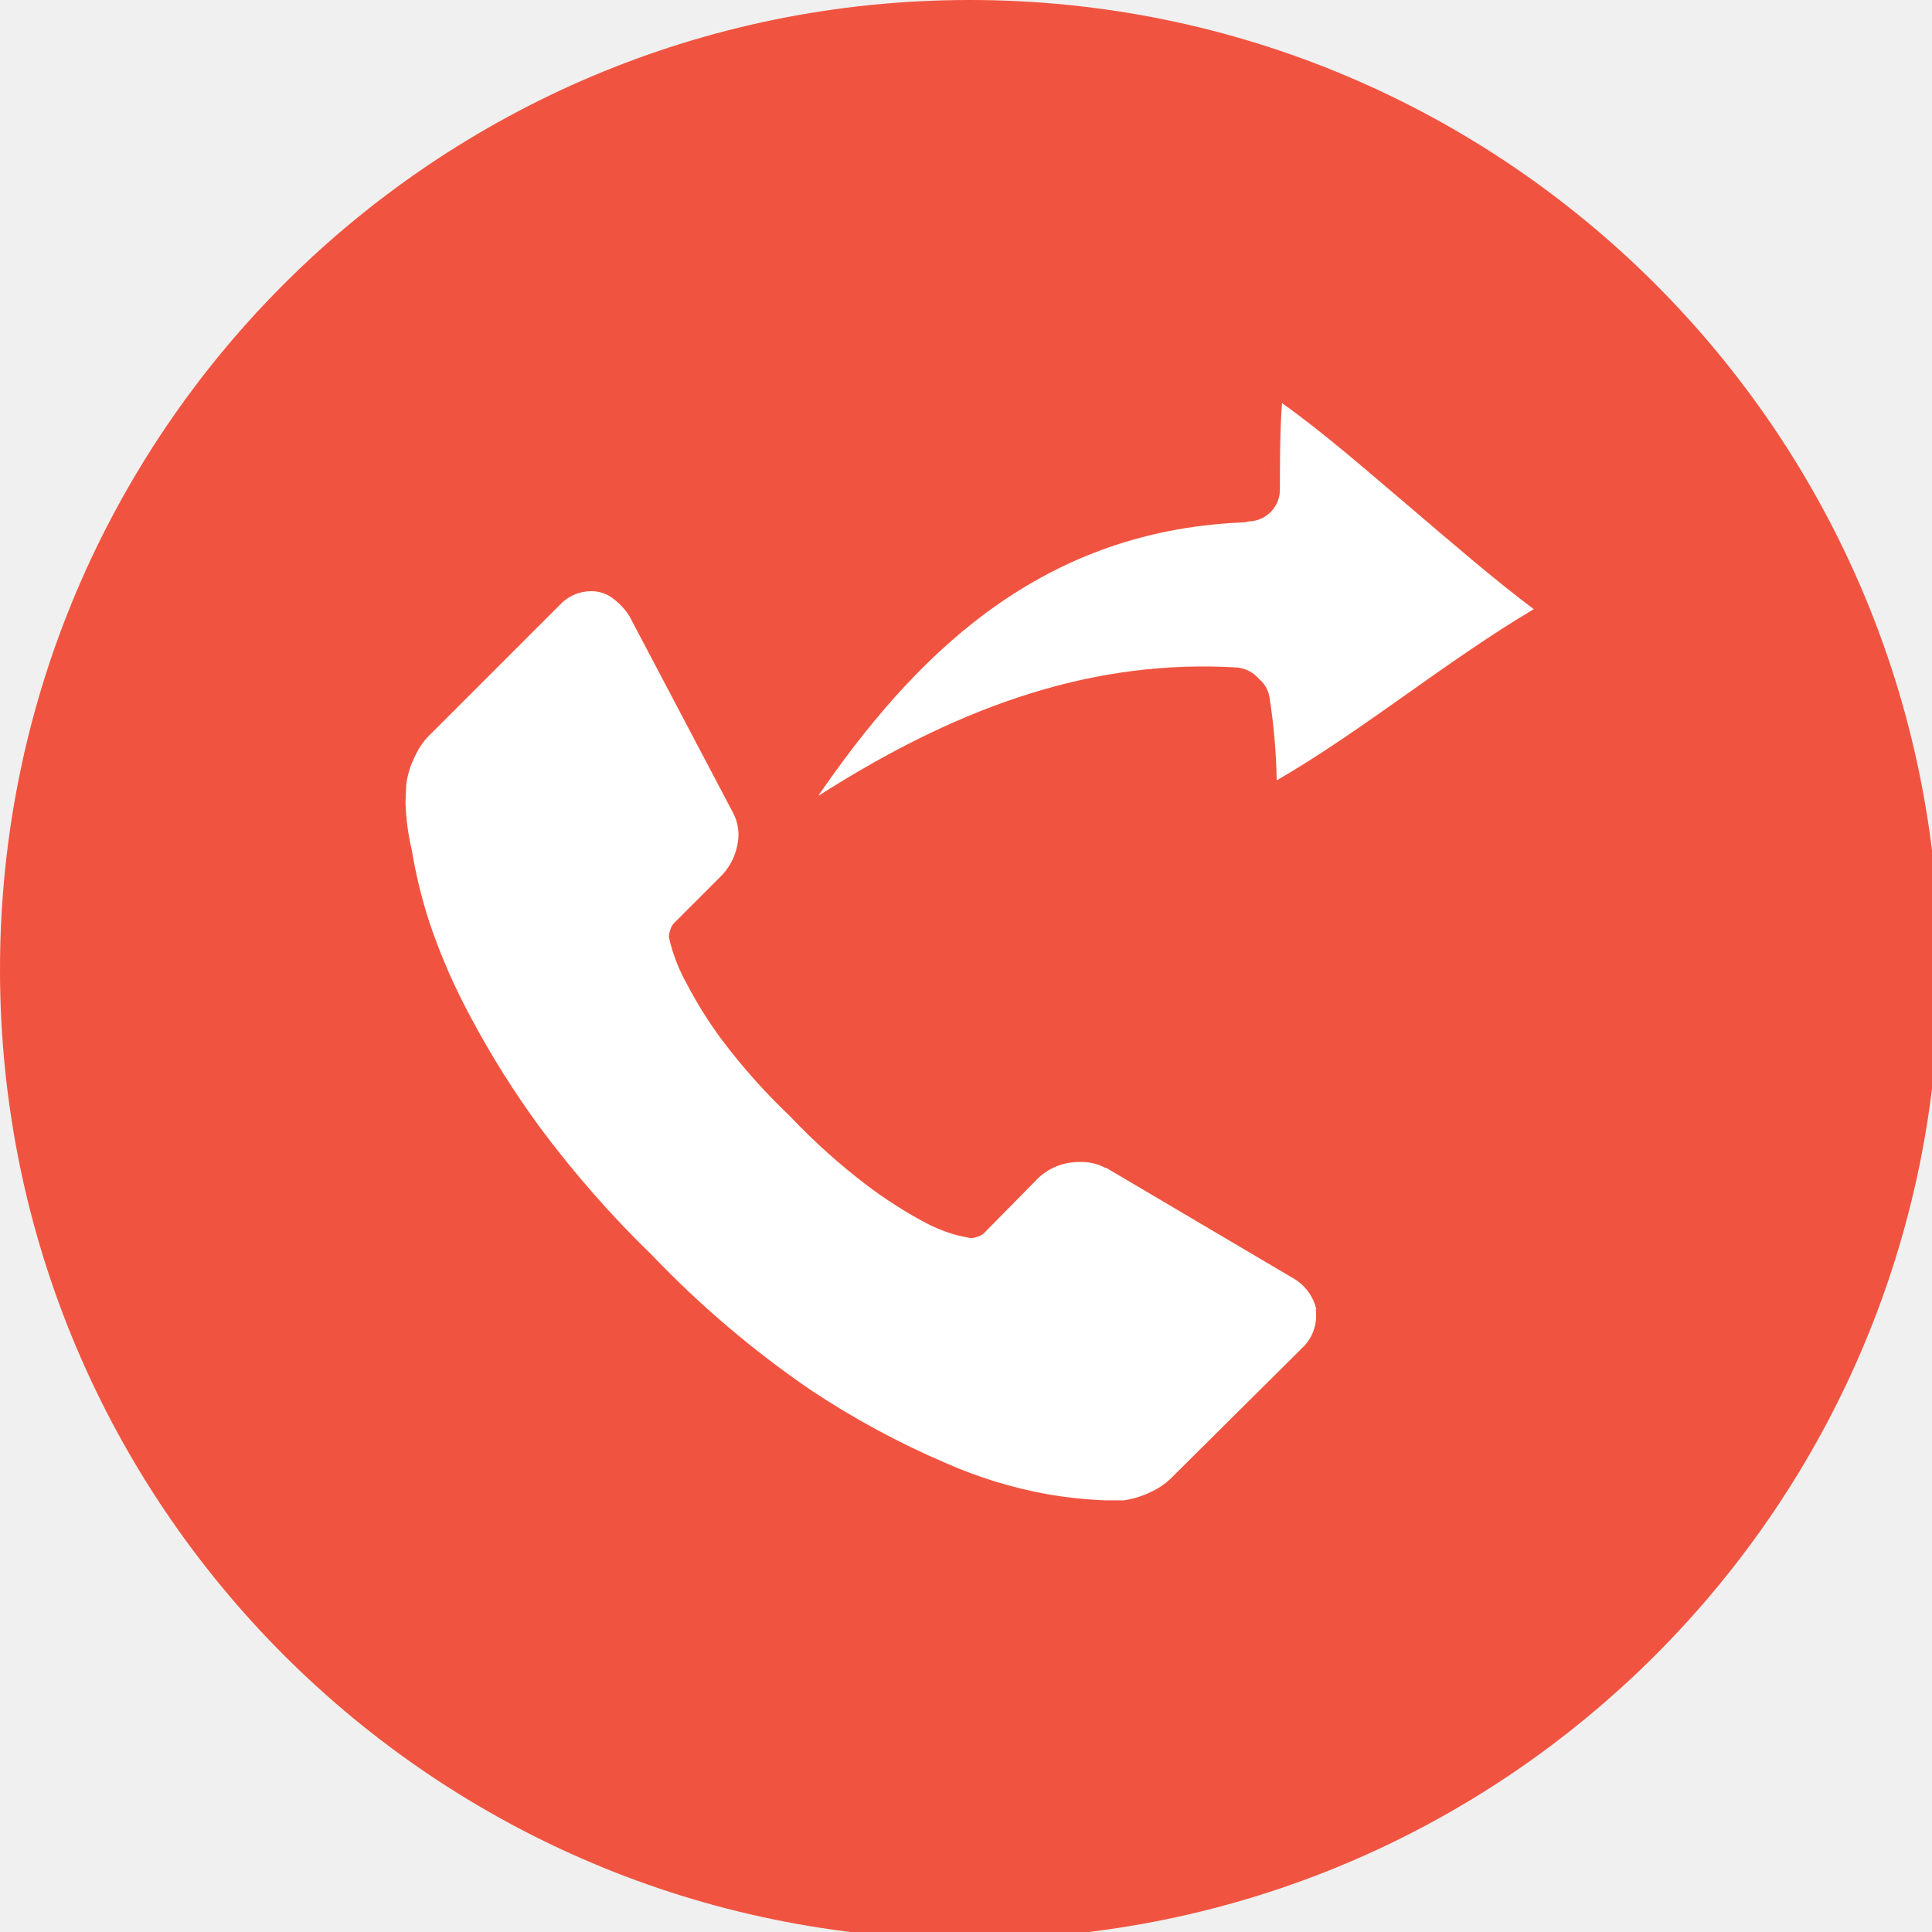
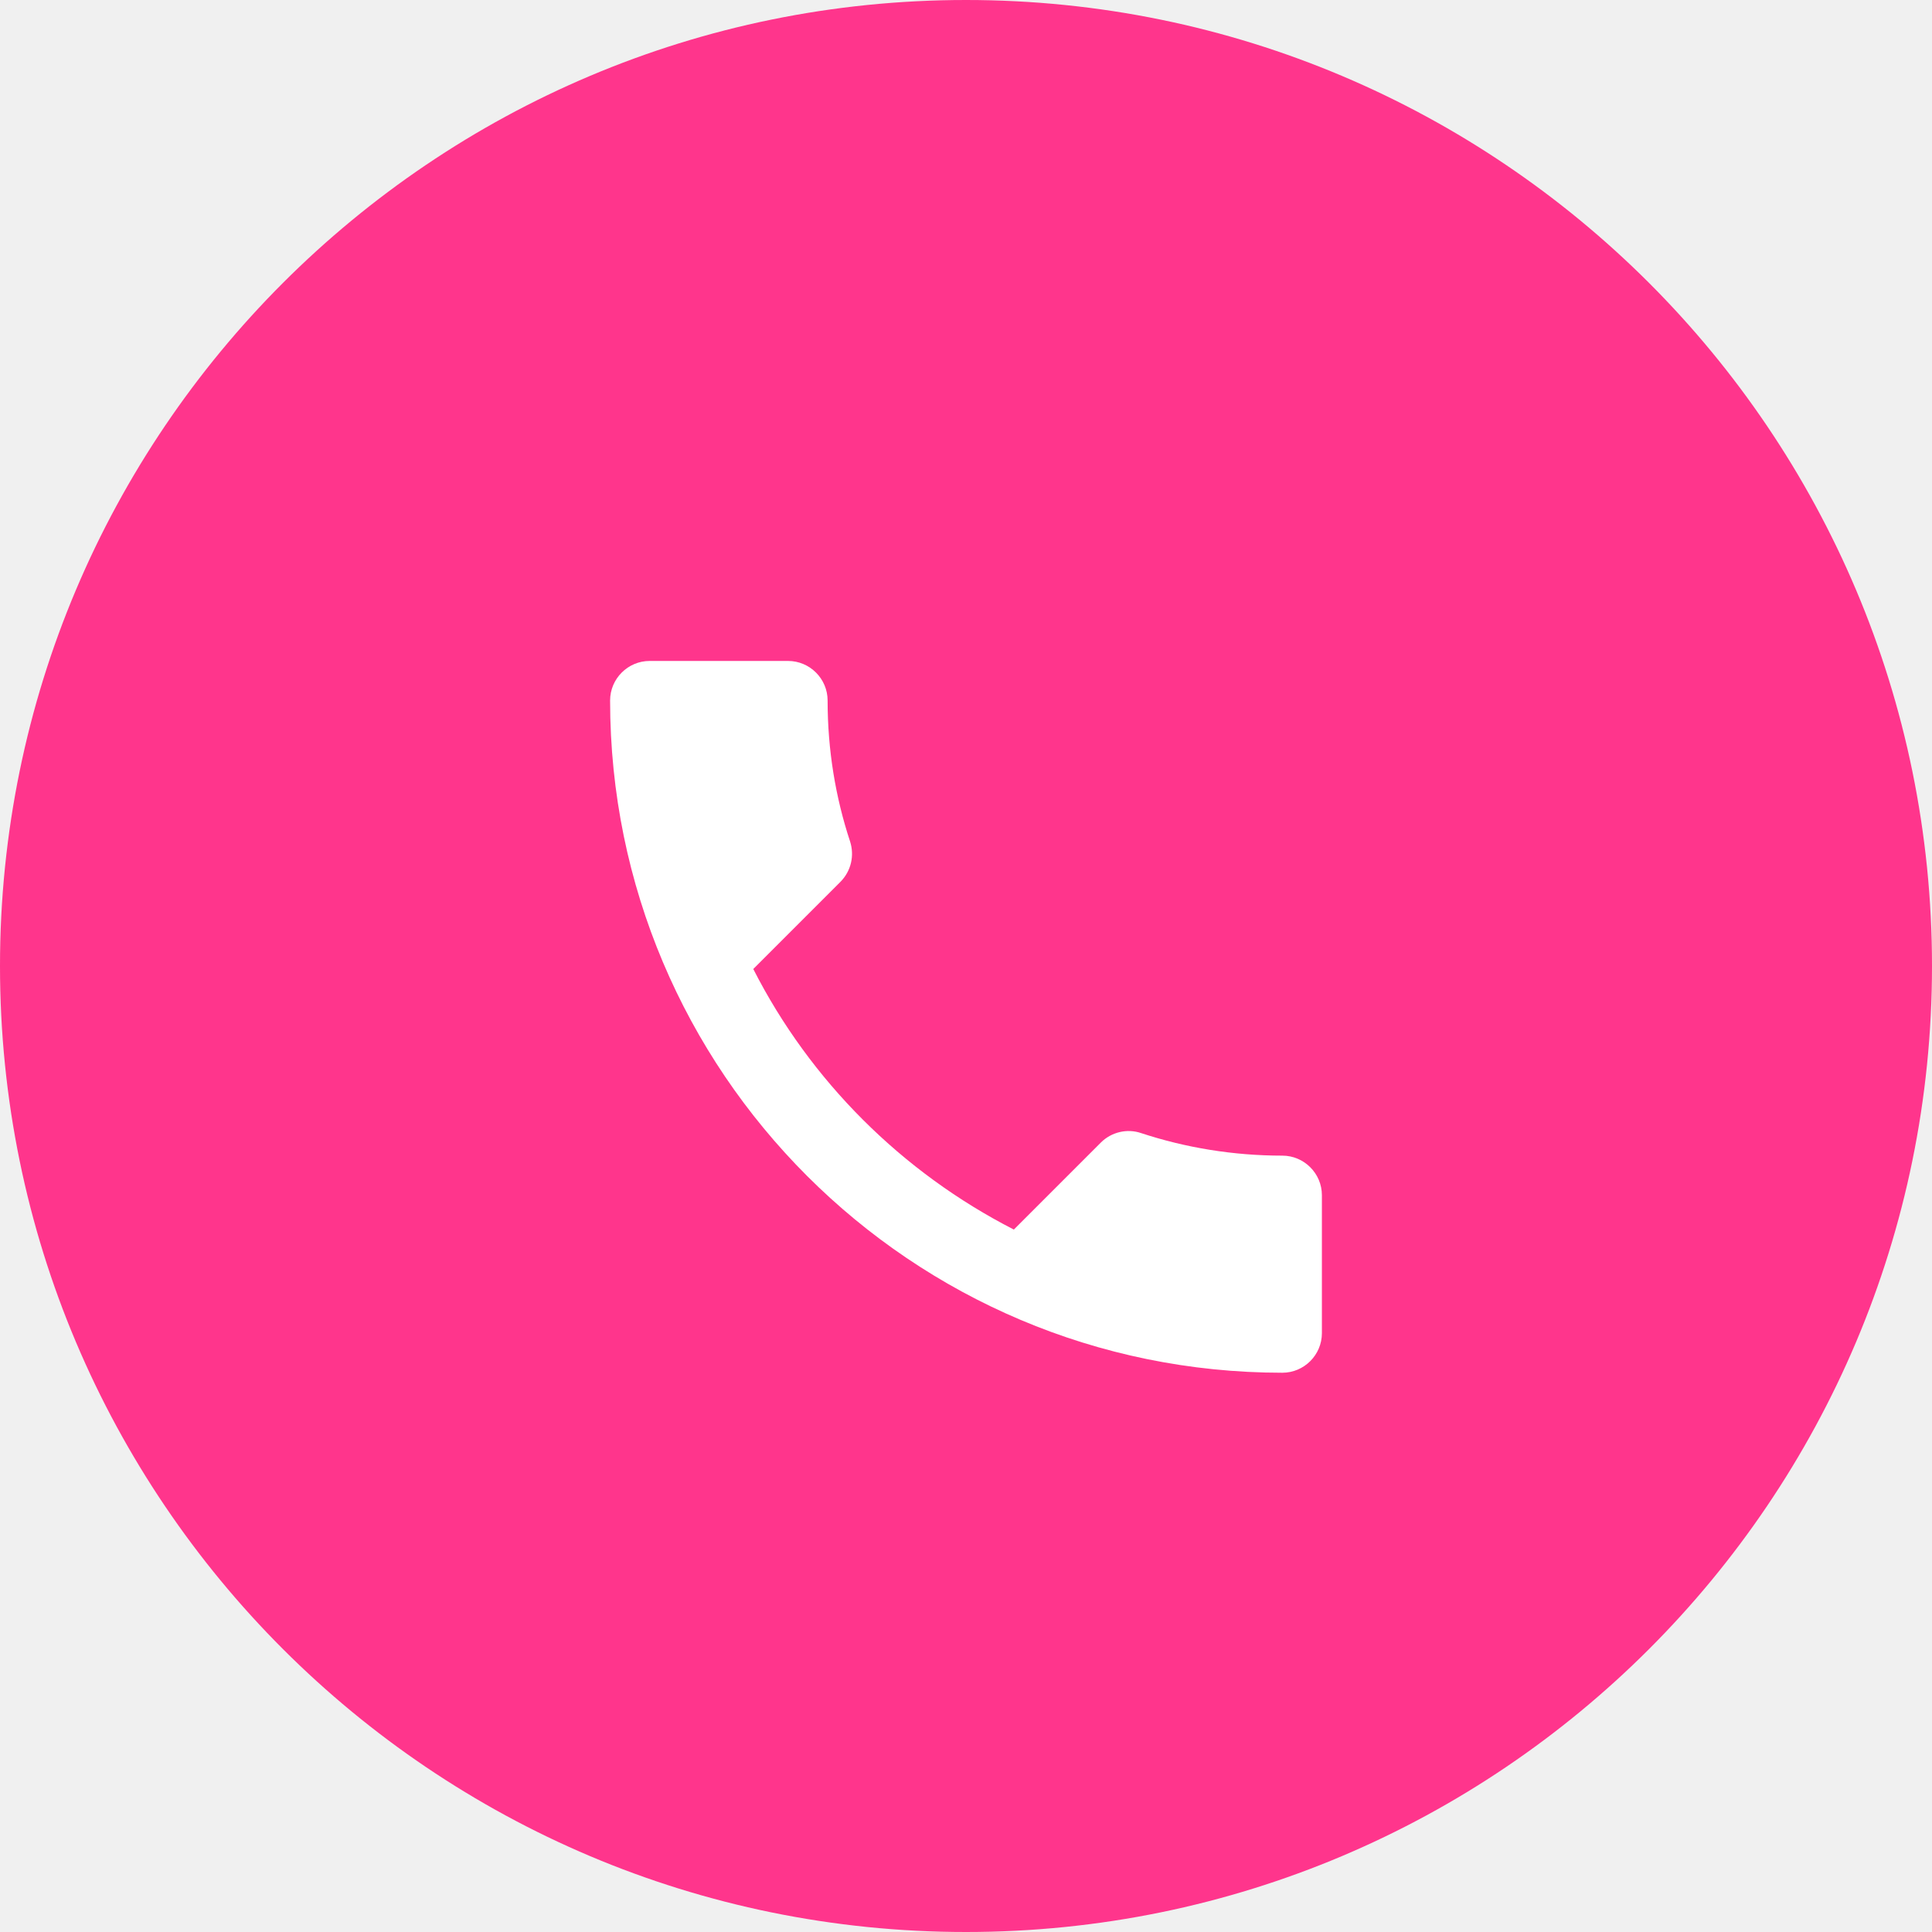
- <svg xmlns="http://www.w3.org/2000/svg" xmlns:xlink="http://www.w3.org/1999/xlink" viewBox="0 0 80 80">
-   <defs>
-     <style>.cls-1{fill:#fff;}.cls-2{fill:#f05440;}</style>
-     <symbol id="New_Symbol" data-name="New Symbol" viewBox="0 0 64 62.3">
-       <g id="_Group_" data-name="&lt;Group&gt;">
-         <path class="cls-1" d="M51.63,51.42a2.5,2.5,0,0,1-.77,2.19l-7.27,7.22a4.1,4.1,0,0,1-1.28.93,5.32,5.32,0,0,1-1.56.49l-.33,0q-.27,0-.71,0a25.24,25.24,0,0,1-3.36-.36,25.51,25.51,0,0,1-5.69-1.75A47.78,47.78,0,0,1,23,56,56.91,56.91,0,0,1,14,48.36a60,60,0,0,1-6.34-7.22,51.41,51.41,0,0,1-4-6.37,34.26,34.26,0,0,1-2.3-5.3,28.13,28.13,0,0,1-1-4.1A13.52,13.52,0,0,1,0,22.66q.05-1,.05-1.09A5.31,5.31,0,0,1,.56,20a4.09,4.09,0,0,1,.93-1.28l7.27-7.27a2.41,2.41,0,0,1,1.75-.77,2,2,0,0,1,1.26.41,3.81,3.81,0,0,1,.93,1l5.85,11.1a2.66,2.66,0,0,1,.27,1.91,3.4,3.4,0,0,1-.93,1.75l-2.68,2.68a.91.91,0,0,0-.19.36,1.35,1.35,0,0,0-.08.41,9.86,9.86,0,0,0,1,2.62,24.11,24.11,0,0,0,2,3.2,35.53,35.53,0,0,0,3.88,4.35A36.2,36.2,0,0,0,26.2,44.4a25.25,25.25,0,0,0,3.2,2.05,8.53,8.53,0,0,0,2,.79l.68.14a1.31,1.31,0,0,0,.36-.08.91.91,0,0,0,.36-.19l3.12-3.17a3.35,3.35,0,0,1,2.3-.88,2.86,2.86,0,0,1,1.48.33h.05l10.55,6.23a2.75,2.75,0,0,1,1.37,1.81Z" />
+ <svg xmlns="http://www.w3.org/2000/svg" width="38px" height="38px" viewBox="0 0 38 38" version="1.1">
+   <defs />
+   <g id="customer-page-(corrected-design)" stroke="none" stroke-width="1" fill="none" fill-rule="evenodd">
+     <g id="Customer-Page" transform="translate(-540, -606)">
+       <g id="1.personal-info" transform="translate(249, 489)">
+         <g id="ic-phone" transform="translate(291, 117)">
+           <circle id="Oval-4-Copy-2" fill="#FF358C" cx="19" cy="19" r="19" />
+           <g id="Group-9" transform="translate(12, 11)">
+             <polygon id="Bounds" fill-opacity="0.1" fill="#FF0000" opacity="0" points="0 0 20.571 0 20.571 20.571 0 20.571" />
+             <path d="M2.816,8.059 C3.936,10.26 5.74,12.057 7.941,13.184 L9.652,11.473 C9.862,11.263 10.173,11.193 10.446,11.287 C11.317,11.574 12.258,11.73 13.222,11.73 C13.65,11.73 14,12.08 14,12.508 L14,15.222 C14,15.65 13.65,16 13.222,16 C5.919,16 0,10.081 0,2.778 C0,2.35 0.35,2 0.778,2 L3.5,2 C3.928,2 4.278,2.35 4.278,2.778 C4.278,3.75 4.433,4.683 4.721,5.554 C4.807,5.827 4.744,6.13 4.527,6.348 L2.816,8.059 L2.816,8.059 Z" id="Shape" fill="#FFFFFF" />
+           </g>
+         </g>
      </g>
-       <path id="_Path_" data-name="&lt;Path&gt;" class="cls-1" d="M23.45,22.23c5.22-7.55,12.22-14.94,24-15.45a1.59,1.59,0,0,0,.4-.06,1.8,1.8,0,0,0,1.75-1.83c0-1.19,0-3.39.12-4.88,2.49,1.77,5,4,7.48,6.09C59.43,8,61.74,10,64,11.7c-2.43,1.44-4.82,3.13-7.14,4.77s-4.9,3.47-7.44,4.94A34.35,34.35,0,0,0,49,16.64a1.74,1.74,0,0,0-.6-1A1.86,1.86,0,0,0,47.05,15c-7.67-.43-15.15,1.87-23.6,7.27Z" />
-     </symbol>
-     <symbol id="New_Symbol_12" data-name="New Symbol 12" viewBox="0 0 110 110">
-       <circle class="cls-2" cx="55" cy="55" r="55" />
-       <use width="64" height="62.31" transform="translate(23 22.85)" xlink:href="#New_Symbol" />
-     </symbol>
-   </defs>
-   <g id="Layer_2" data-name="Layer 2">
-     <g id="Layer_1-2" data-name="Layer 1">
-       <use width="110" height="110" transform="scale(0.73)" xlink:href="#New_Symbol_12" />
    </g>
  </g>
</svg>
